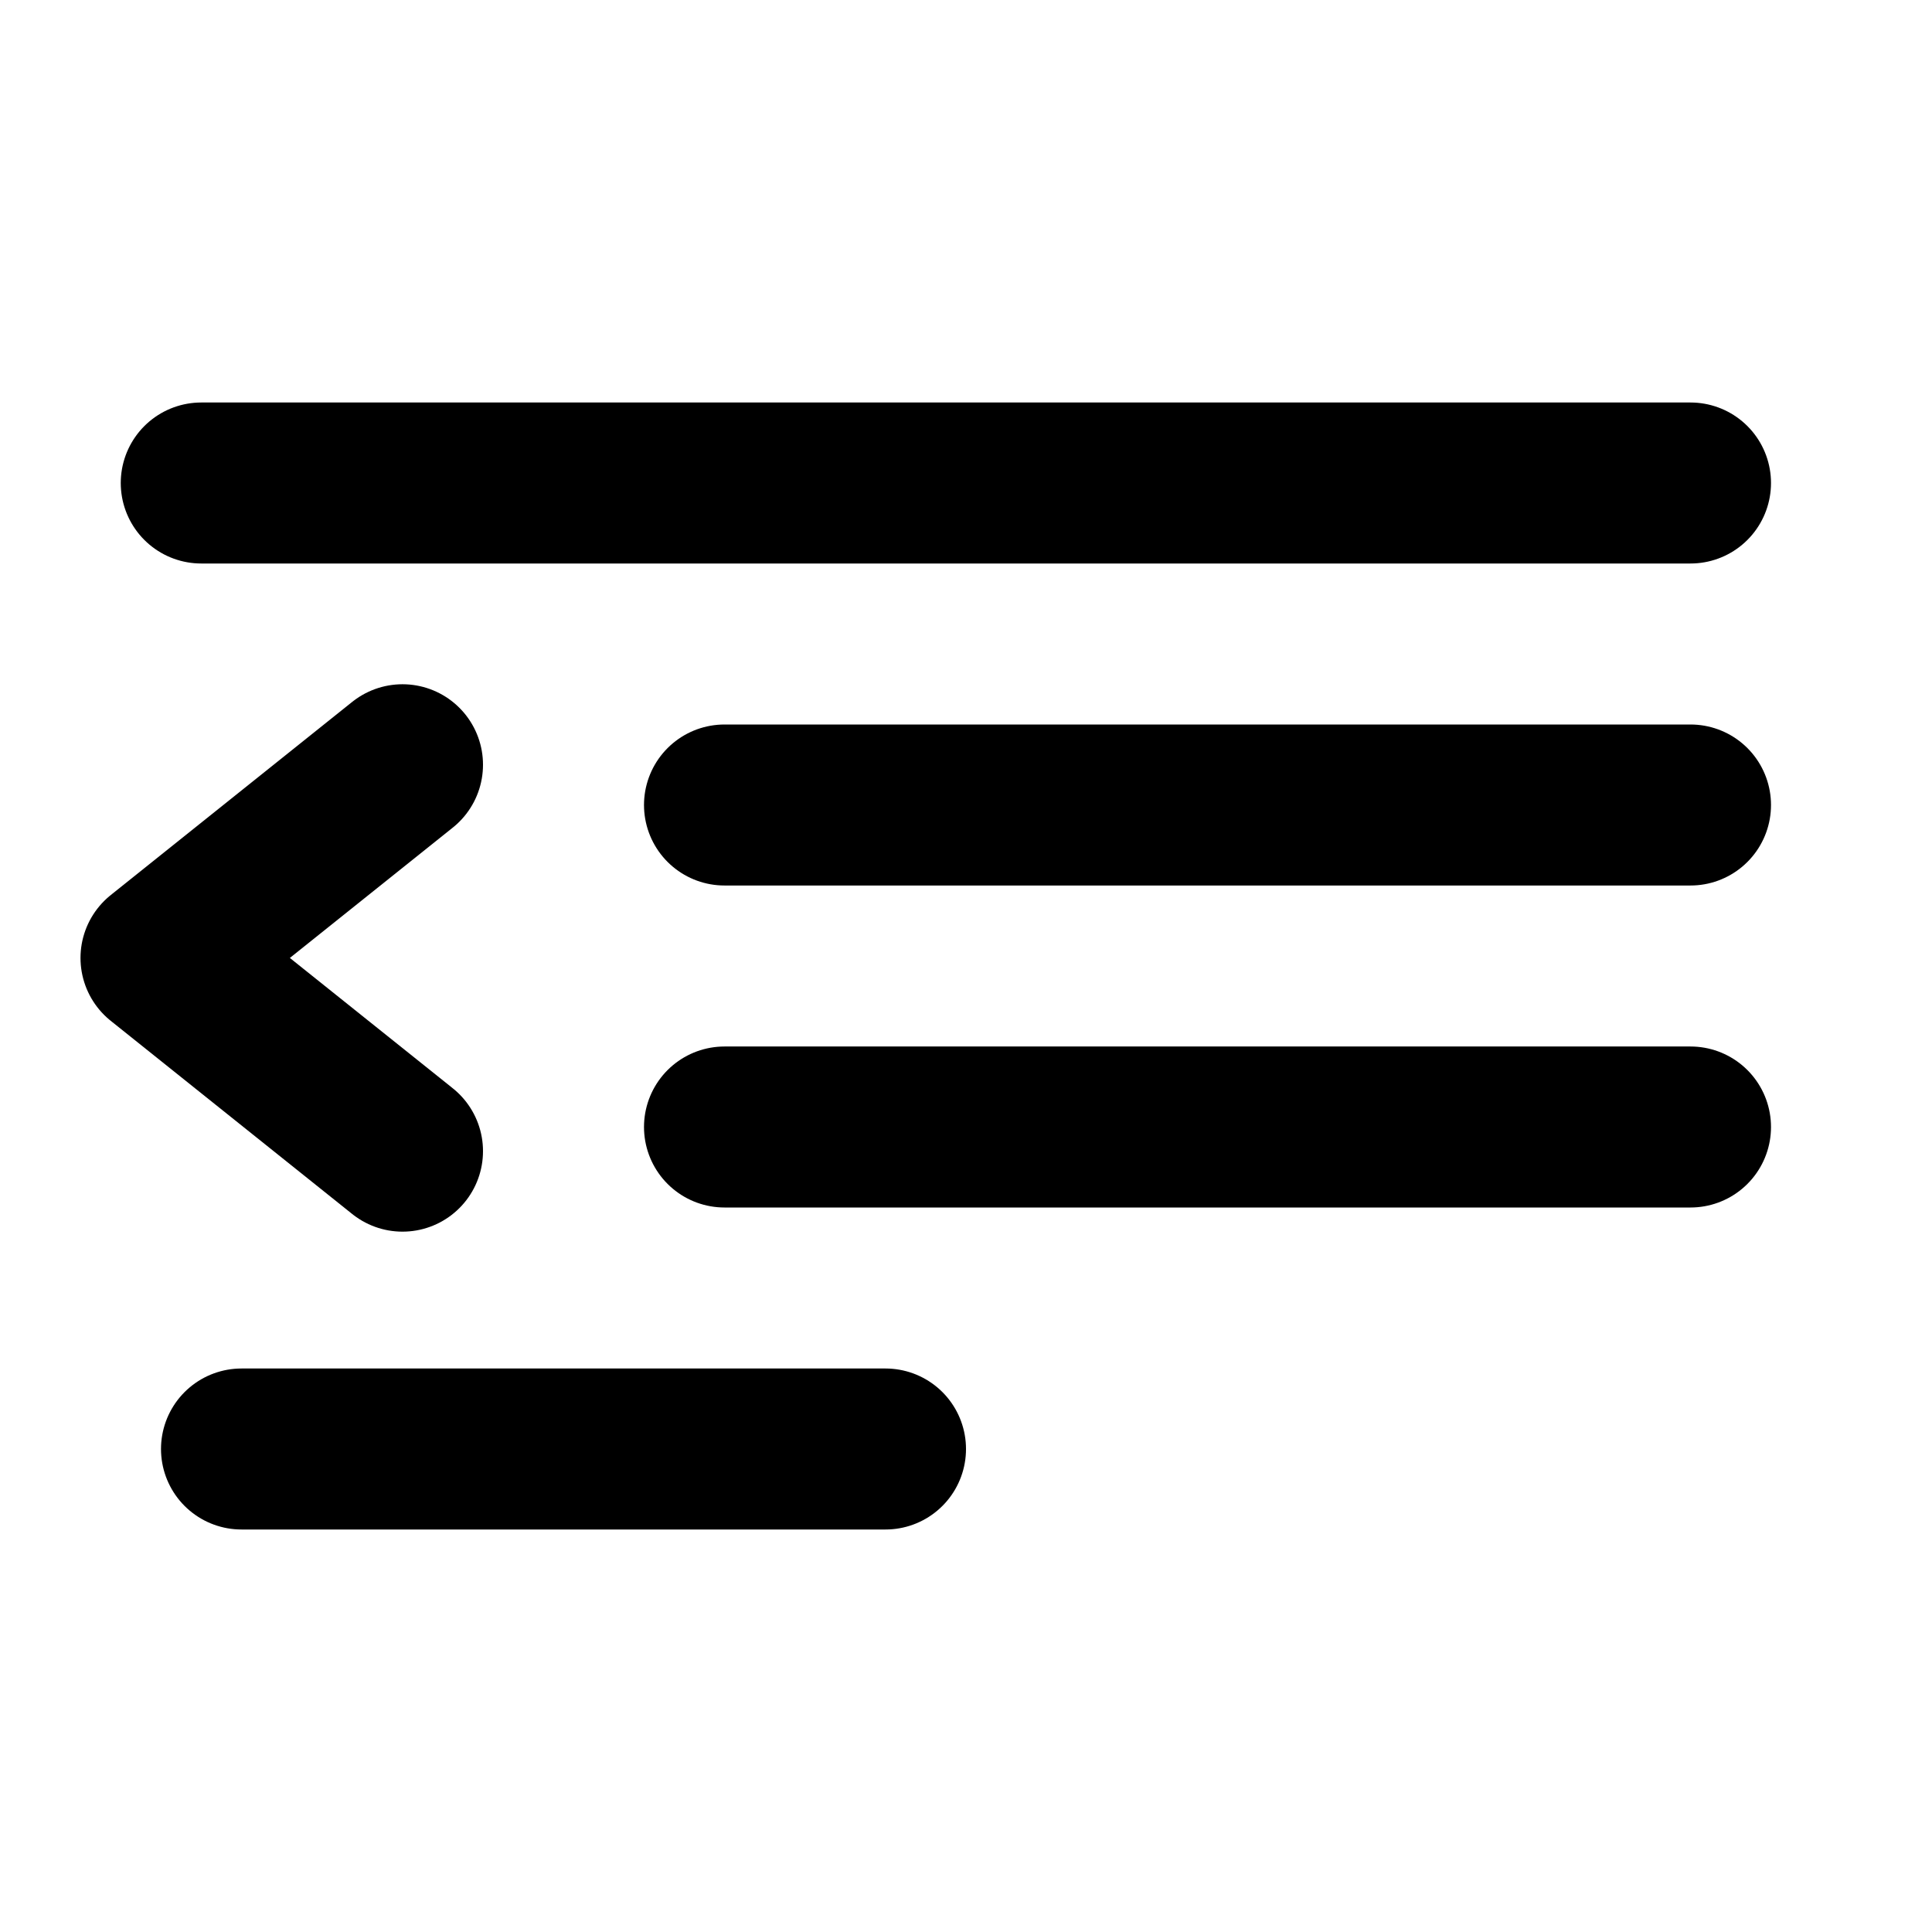
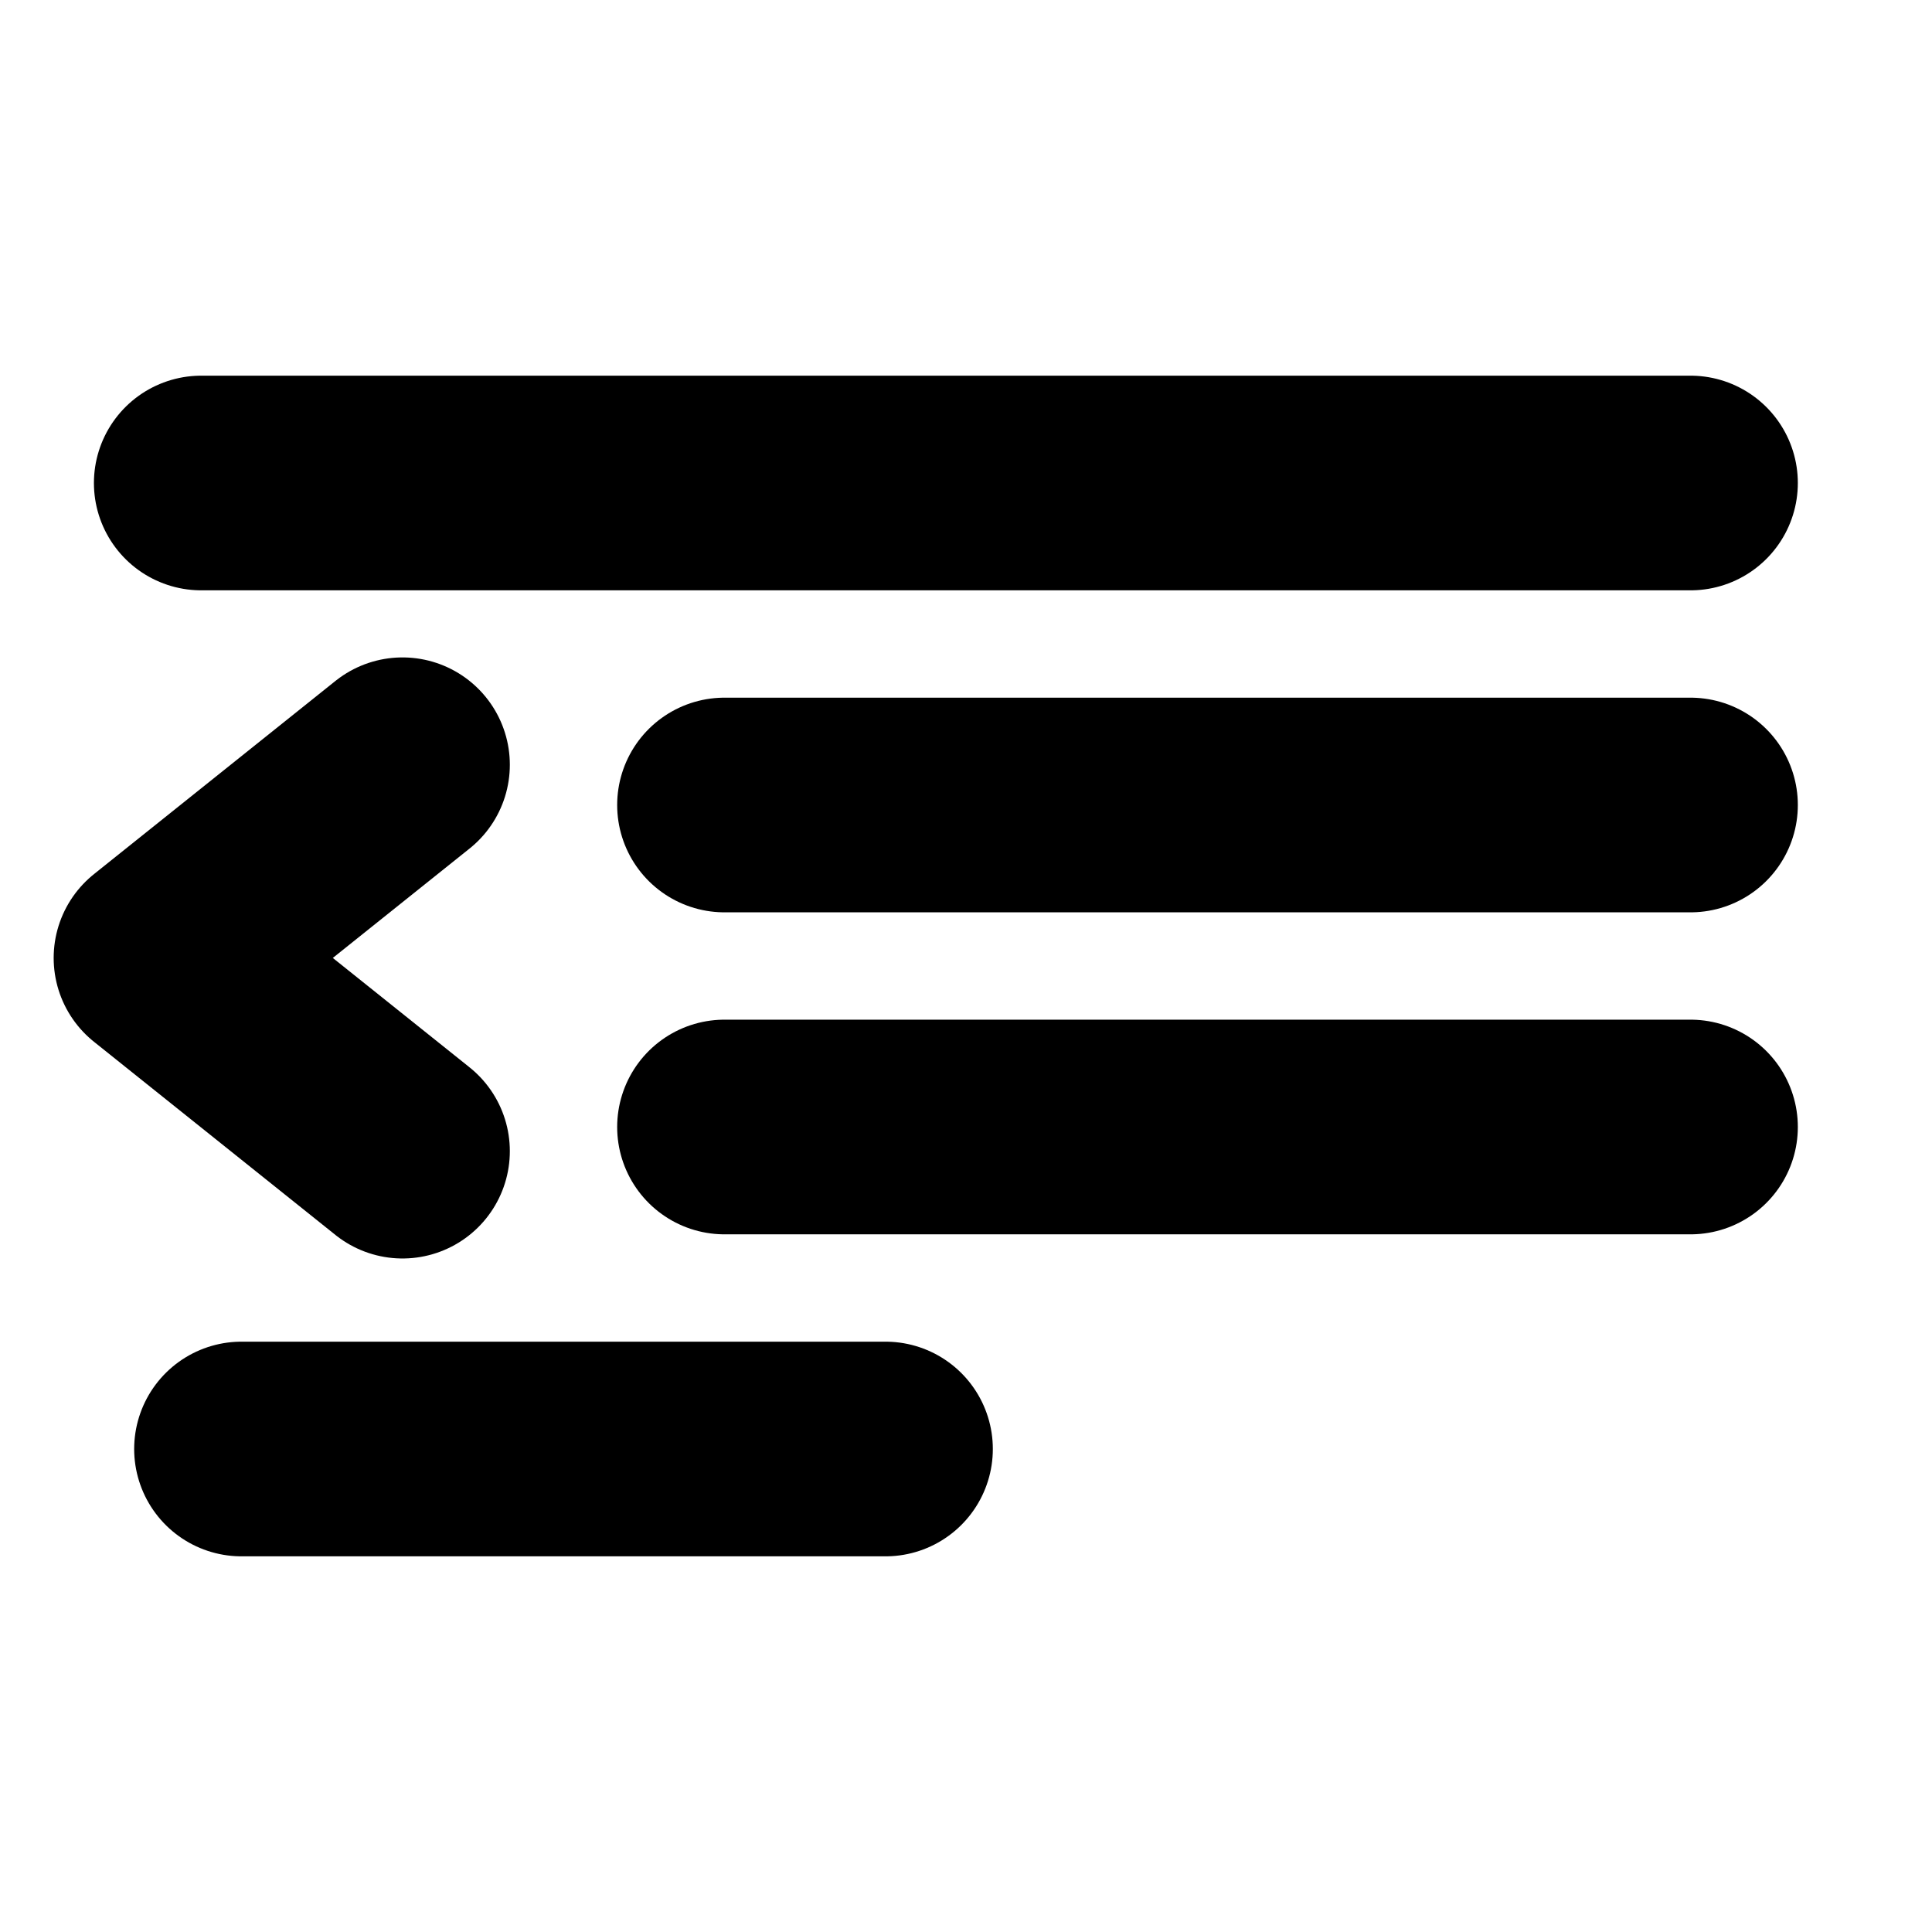
<svg xmlns="http://www.w3.org/2000/svg" focusable="false" height="1.5em" width="1.5em">
  <g id="tuiIconOutdentLarge">
    <svg x="50%" y="50%" fill="none" height="1.5em" overflow="visible" viewBox="0 0 24 24" width="1.5em">
      <svg x="-12" y="-12">
-         <path d="M21 10H9" stroke="currentColor" stroke-linecap="round" stroke-linejoin="round" stroke-width="2" />
-         <path d="M21 6H2.5" stroke="currentColor" stroke-linecap="round" stroke-linejoin="round" stroke-width="2" />
-         <path d="M5 9.5L2 11.9L5 14.3" stroke="currentColor" stroke-linecap="round" stroke-linejoin="round" stroke-width="2" />
-         <path d="M21 14H9" stroke="currentColor" stroke-linecap="round" stroke-linejoin="round" stroke-width="2" />
-         <path d="M11 18H3" stroke="currentColor" stroke-linecap="round" stroke-linejoin="round" stroke-width="2" />
+         <path vector-effect="non-scaling-stroke" d="M21 10H9" stroke="currentColor" stroke-linecap="round" stroke-linejoin="round" stroke-width="2" />
+         <path vector-effect="non-scaling-stroke" d="M21 6H2.5" stroke="currentColor" stroke-linecap="round" stroke-linejoin="round" stroke-width="2" />
+         <path vector-effect="non-scaling-stroke" d="M5 9.5L2 11.9L5 14.3" stroke="currentColor" stroke-linecap="round" stroke-linejoin="round" stroke-width="2" />
+         <path vector-effect="non-scaling-stroke" d="M21 14H9" stroke="currentColor" stroke-linecap="round" stroke-linejoin="round" stroke-width="2" />
+         <path vector-effect="non-scaling-stroke" d="M11 18H3" stroke="currentColor" stroke-linecap="round" stroke-linejoin="round" stroke-width="2" />
      </svg>
    </svg>
  </g>
</svg>
